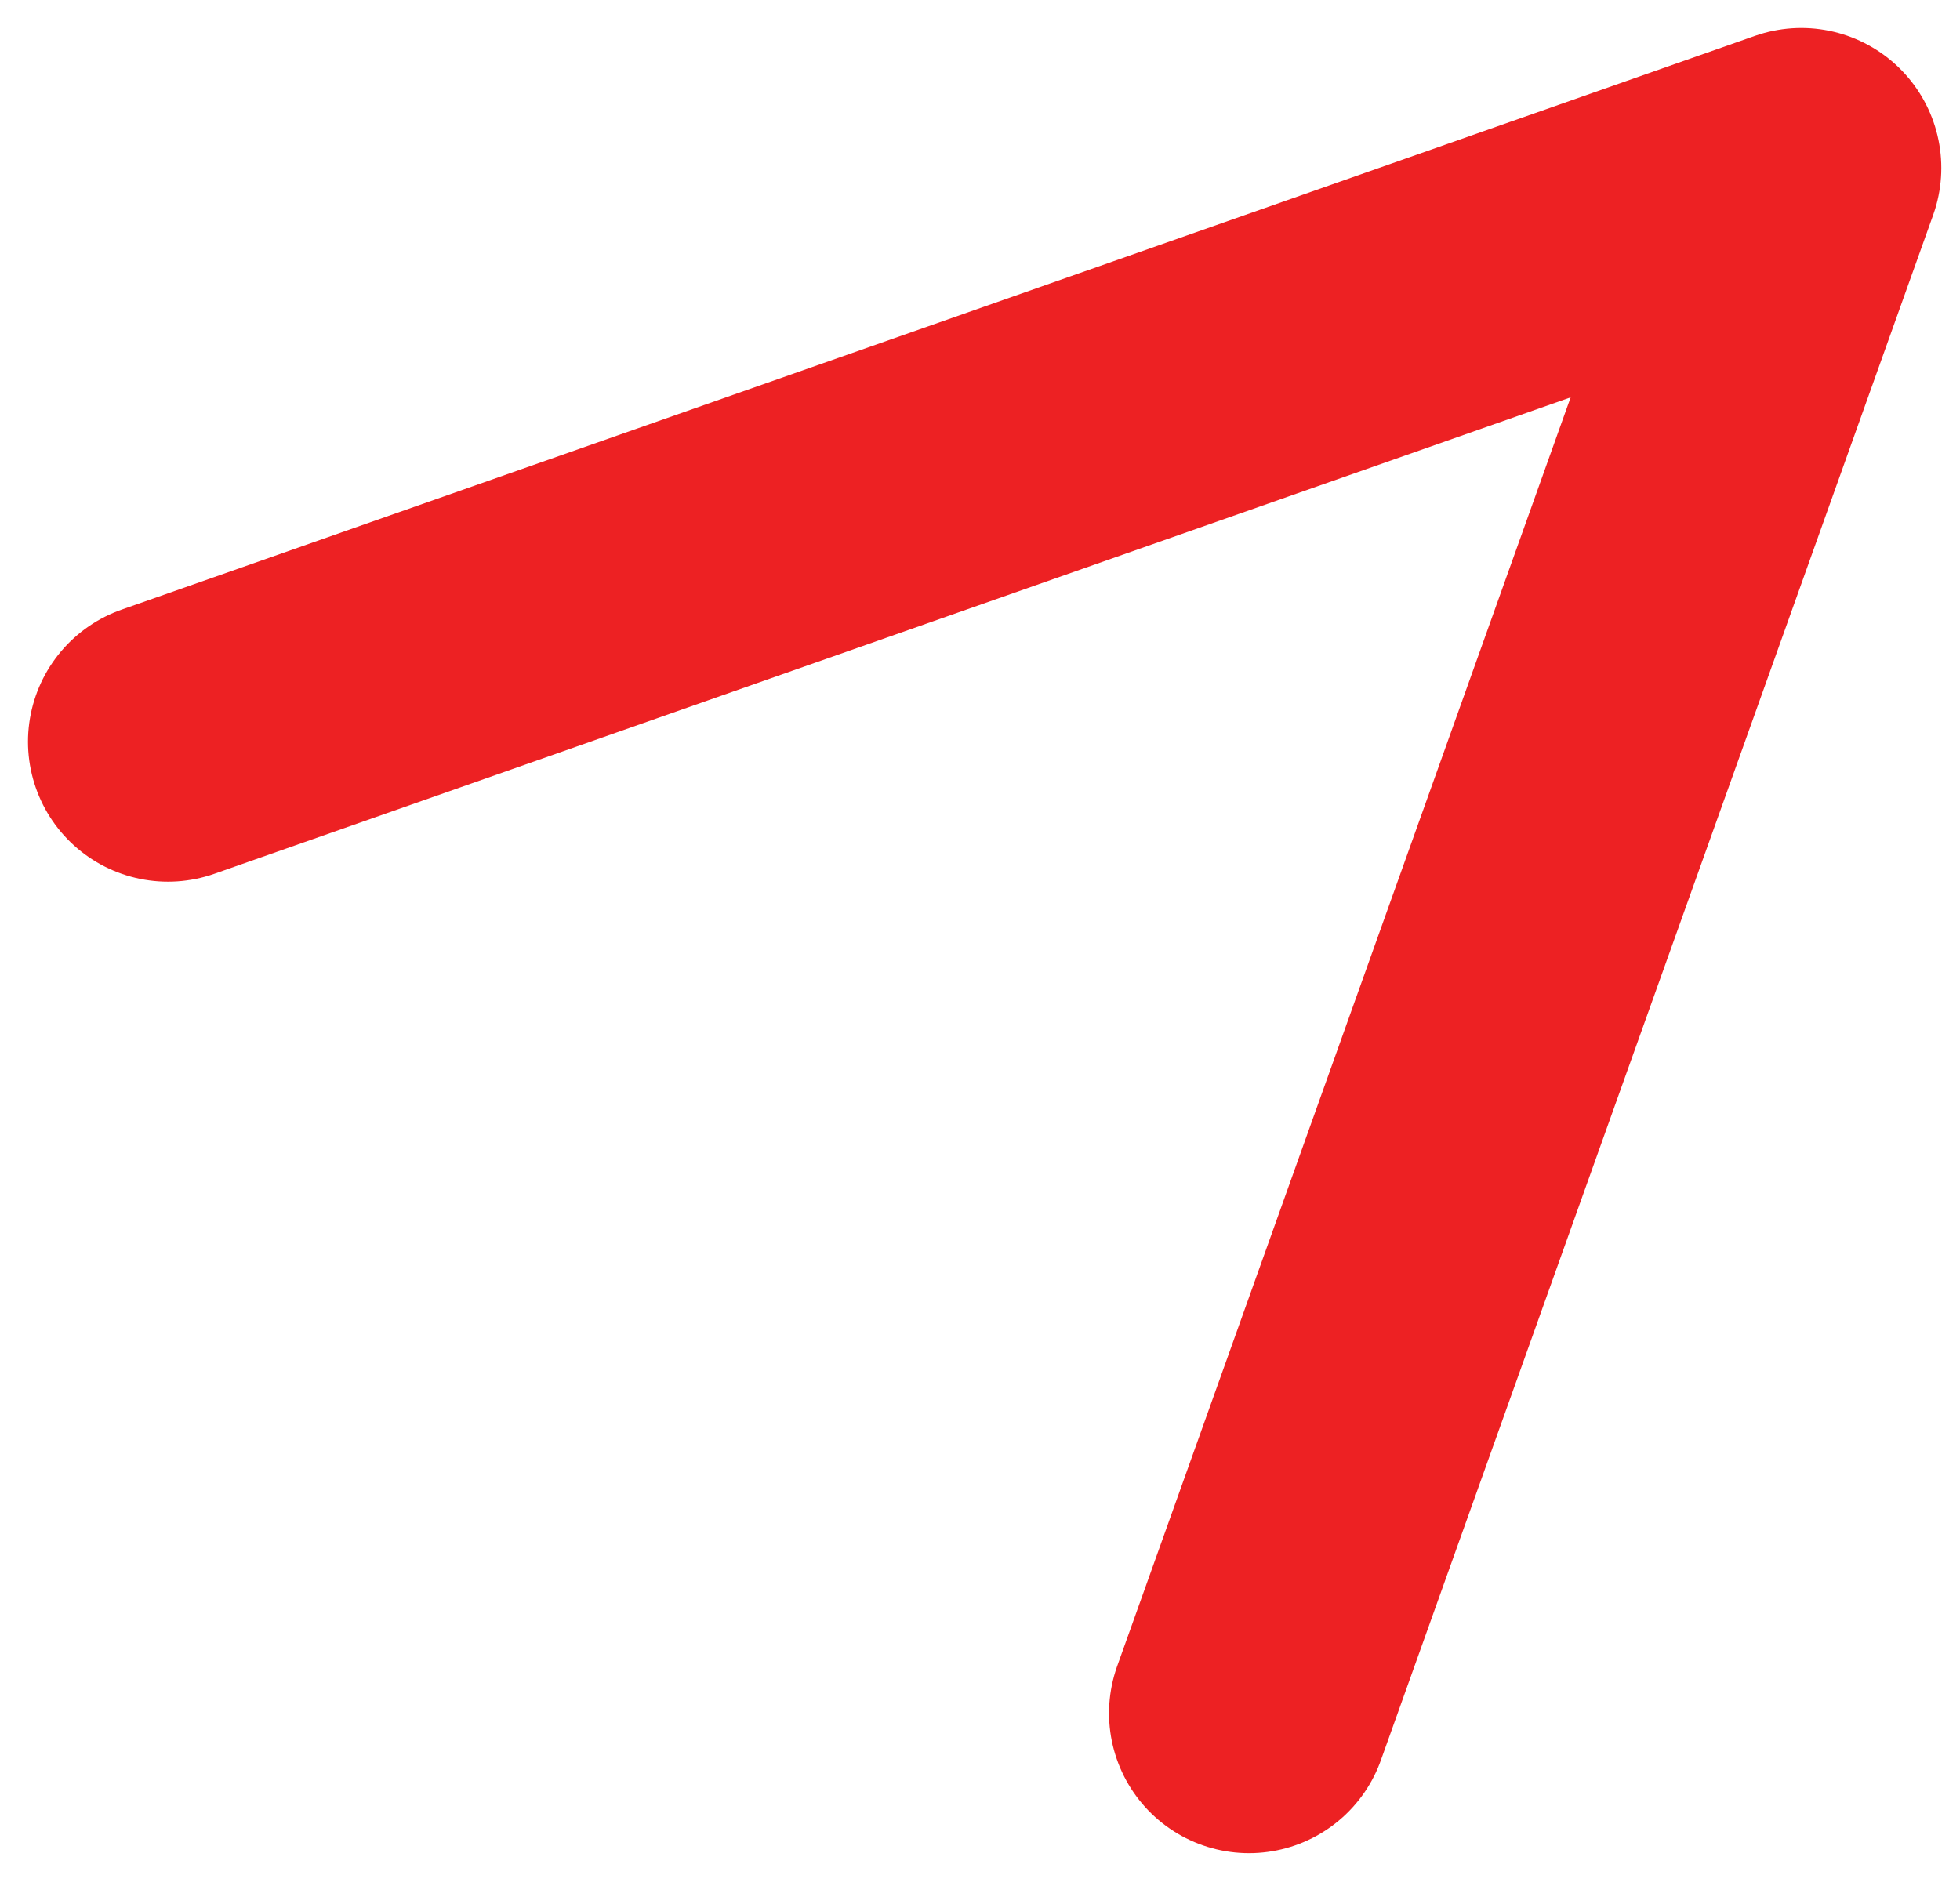
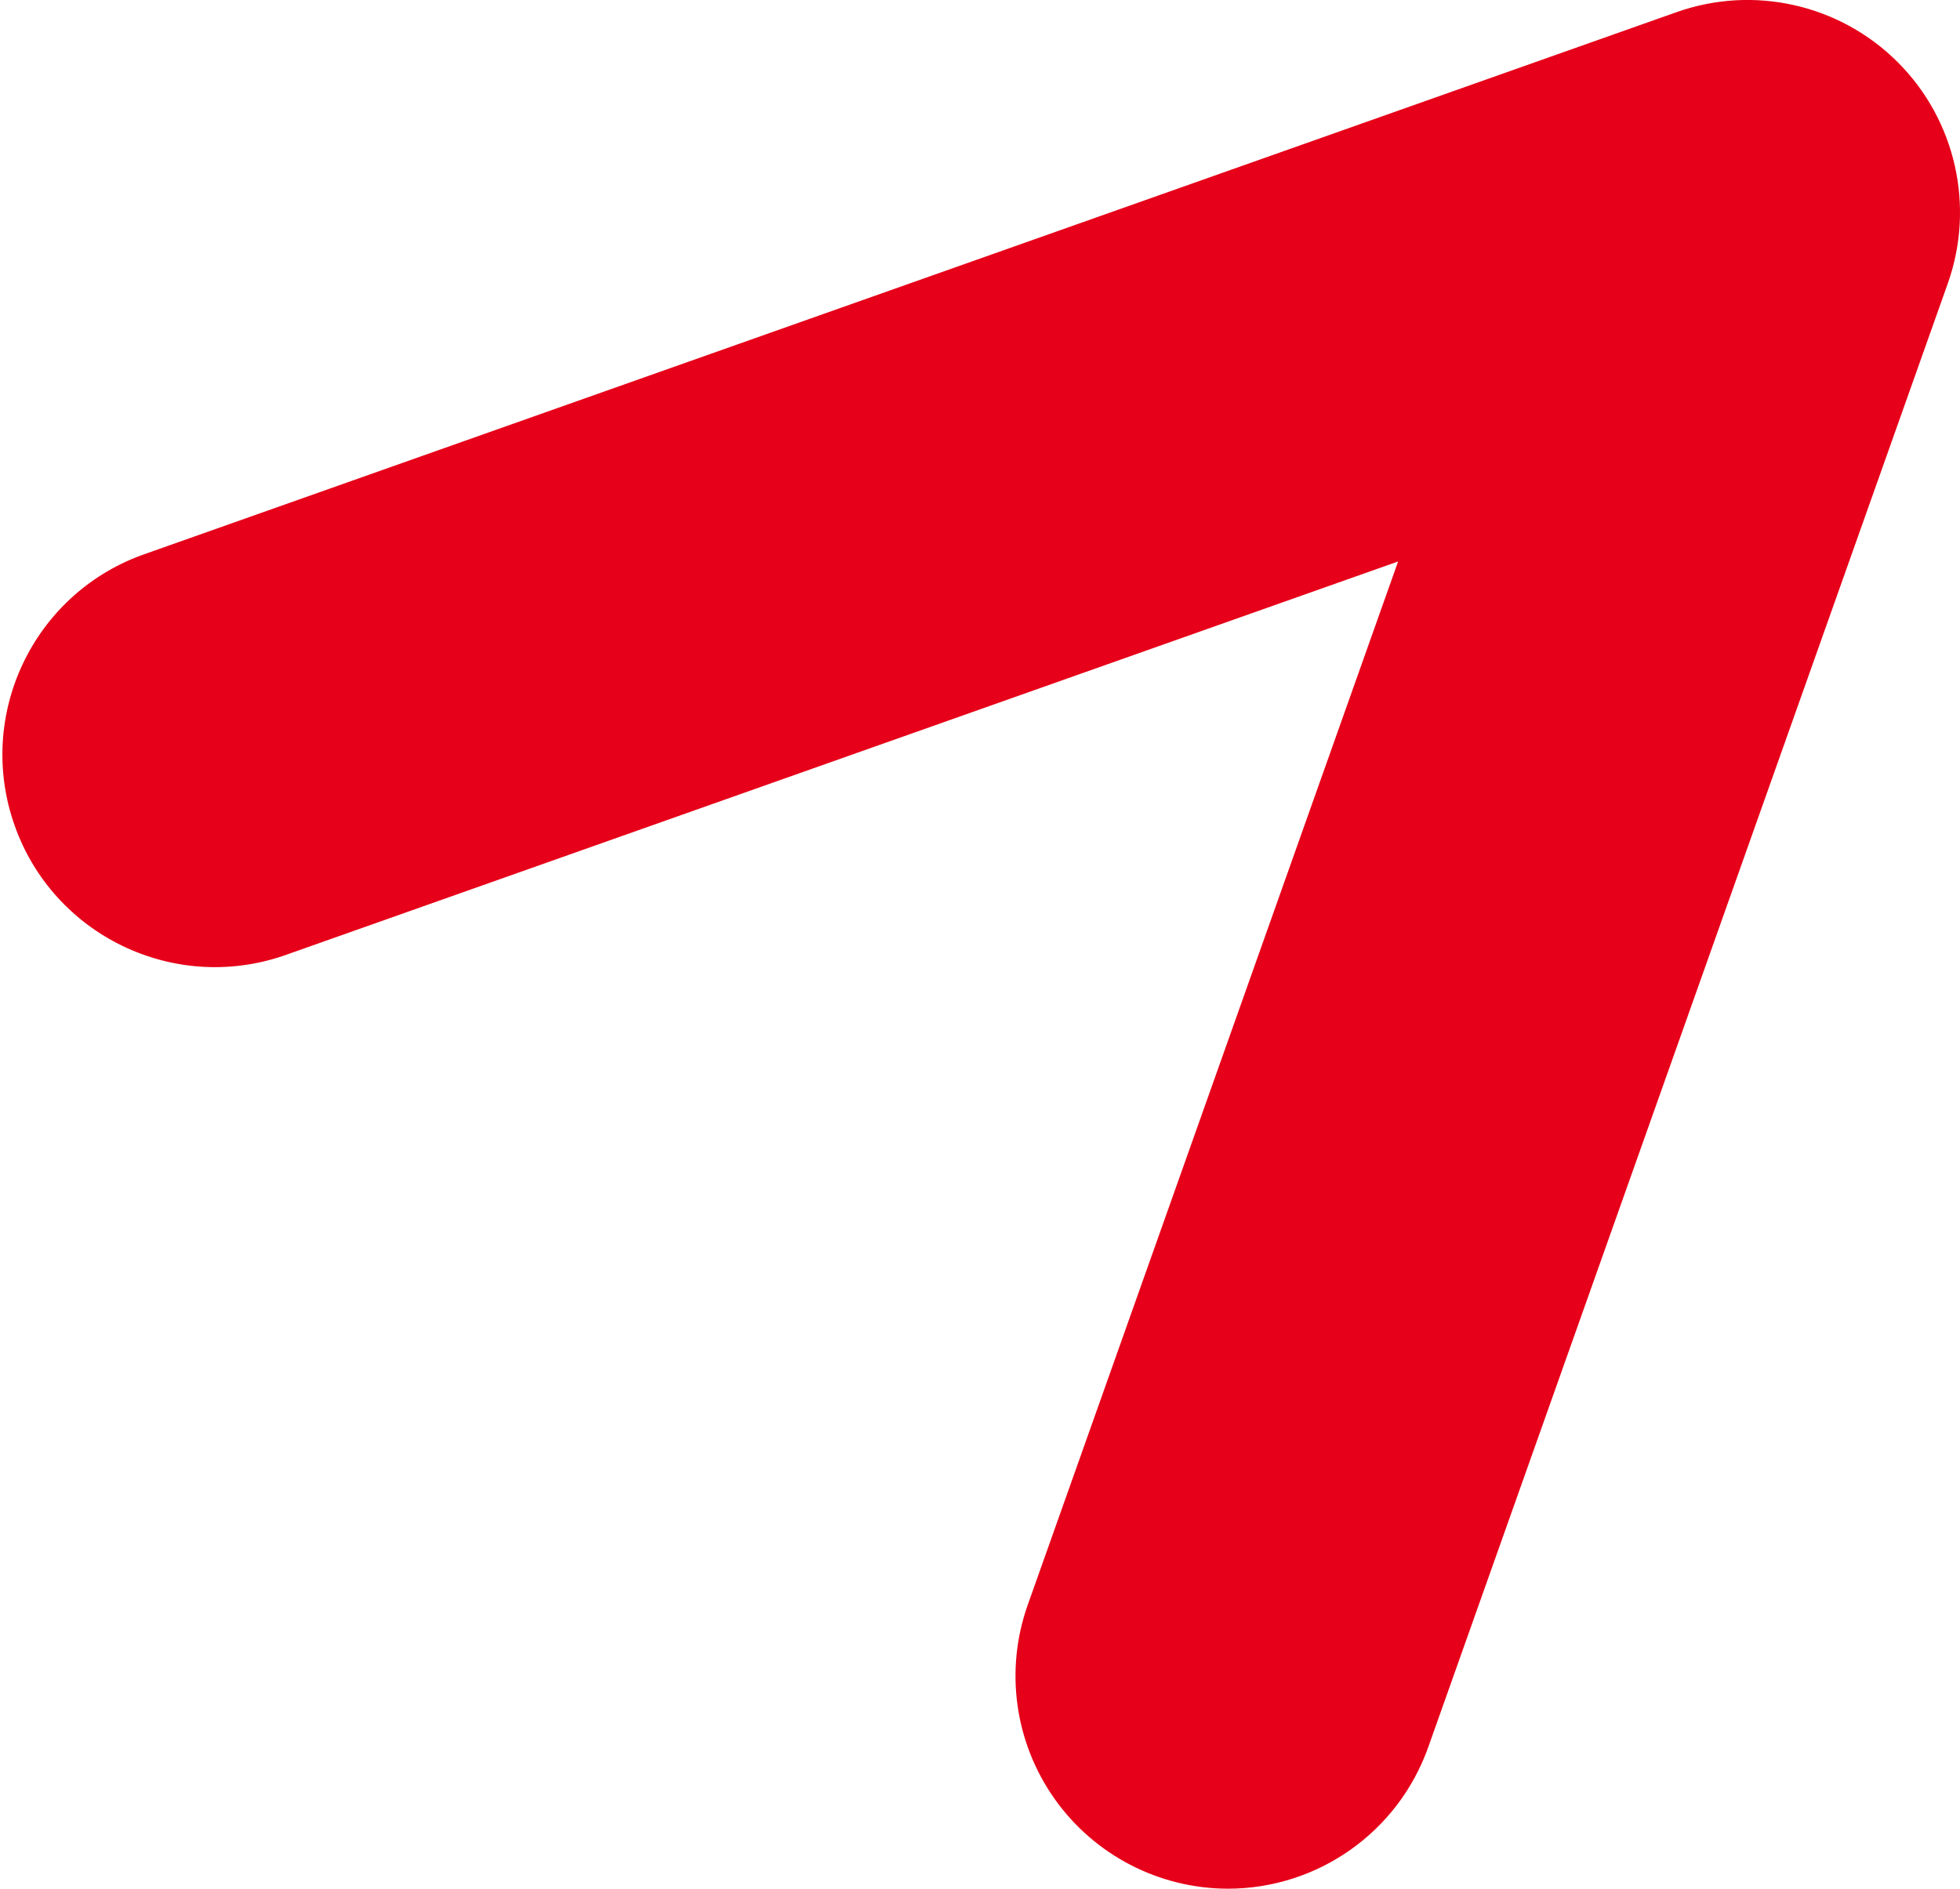
- <svg xmlns="http://www.w3.org/2000/svg" width="35" height="34" viewBox="0 0 35 34" fill="none">
-   <path d="M3 13.247L32.166 3L22.304 30.598" stroke="#ED2123" stroke-width="5" stroke-linecap="round" stroke-linejoin="round" />
+ <svg xmlns="http://www.w3.org/2000/svg" width="26.633" height="25.67" viewBox="0 0 26.633 25.67">
+   <path id="패스_16" data-name="패스 16" d="M92.268,25.67a2.891,2.891,0,0,1-2.722-3.854L94.58,7.631,79.434,12.99a2.888,2.888,0,0,1-1.926-5.445L98.364.165a2.888,2.888,0,0,1,3.685,3.688L94.989,23.747a2.889,2.889,0,0,1-2.722,1.923" transform="translate(-75.582 0)" fill="#e60019" />
</svg>
